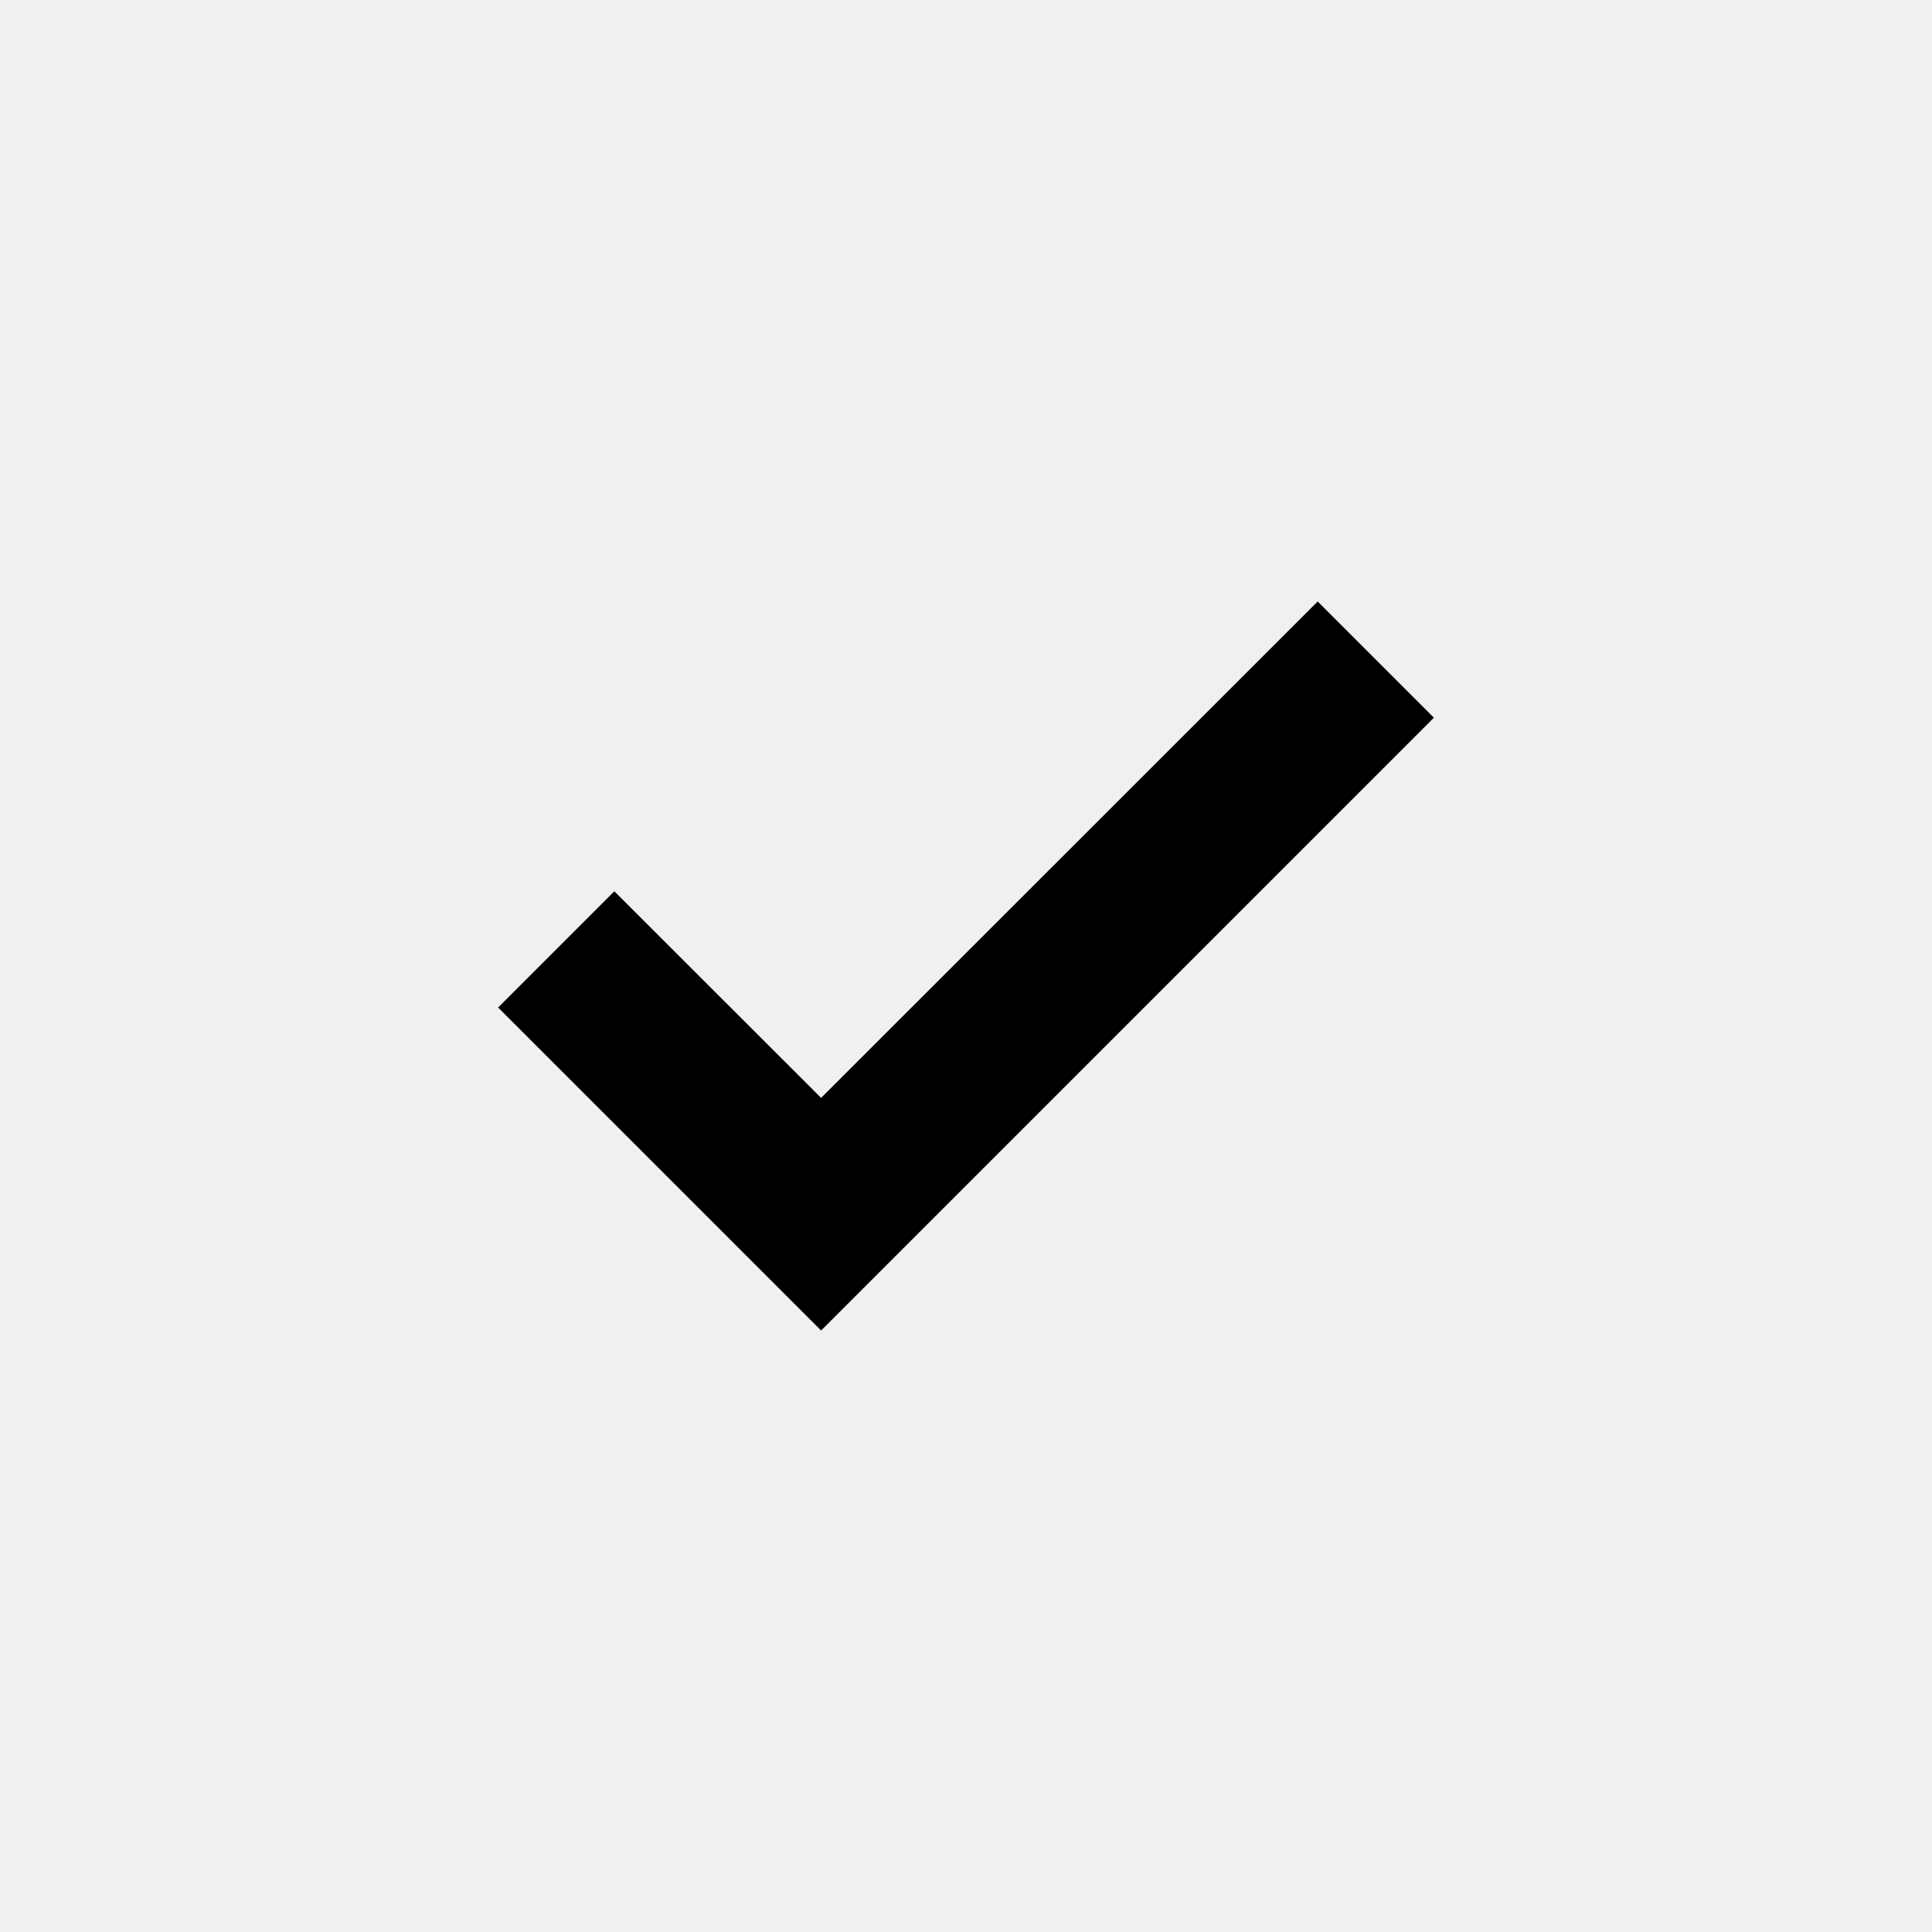
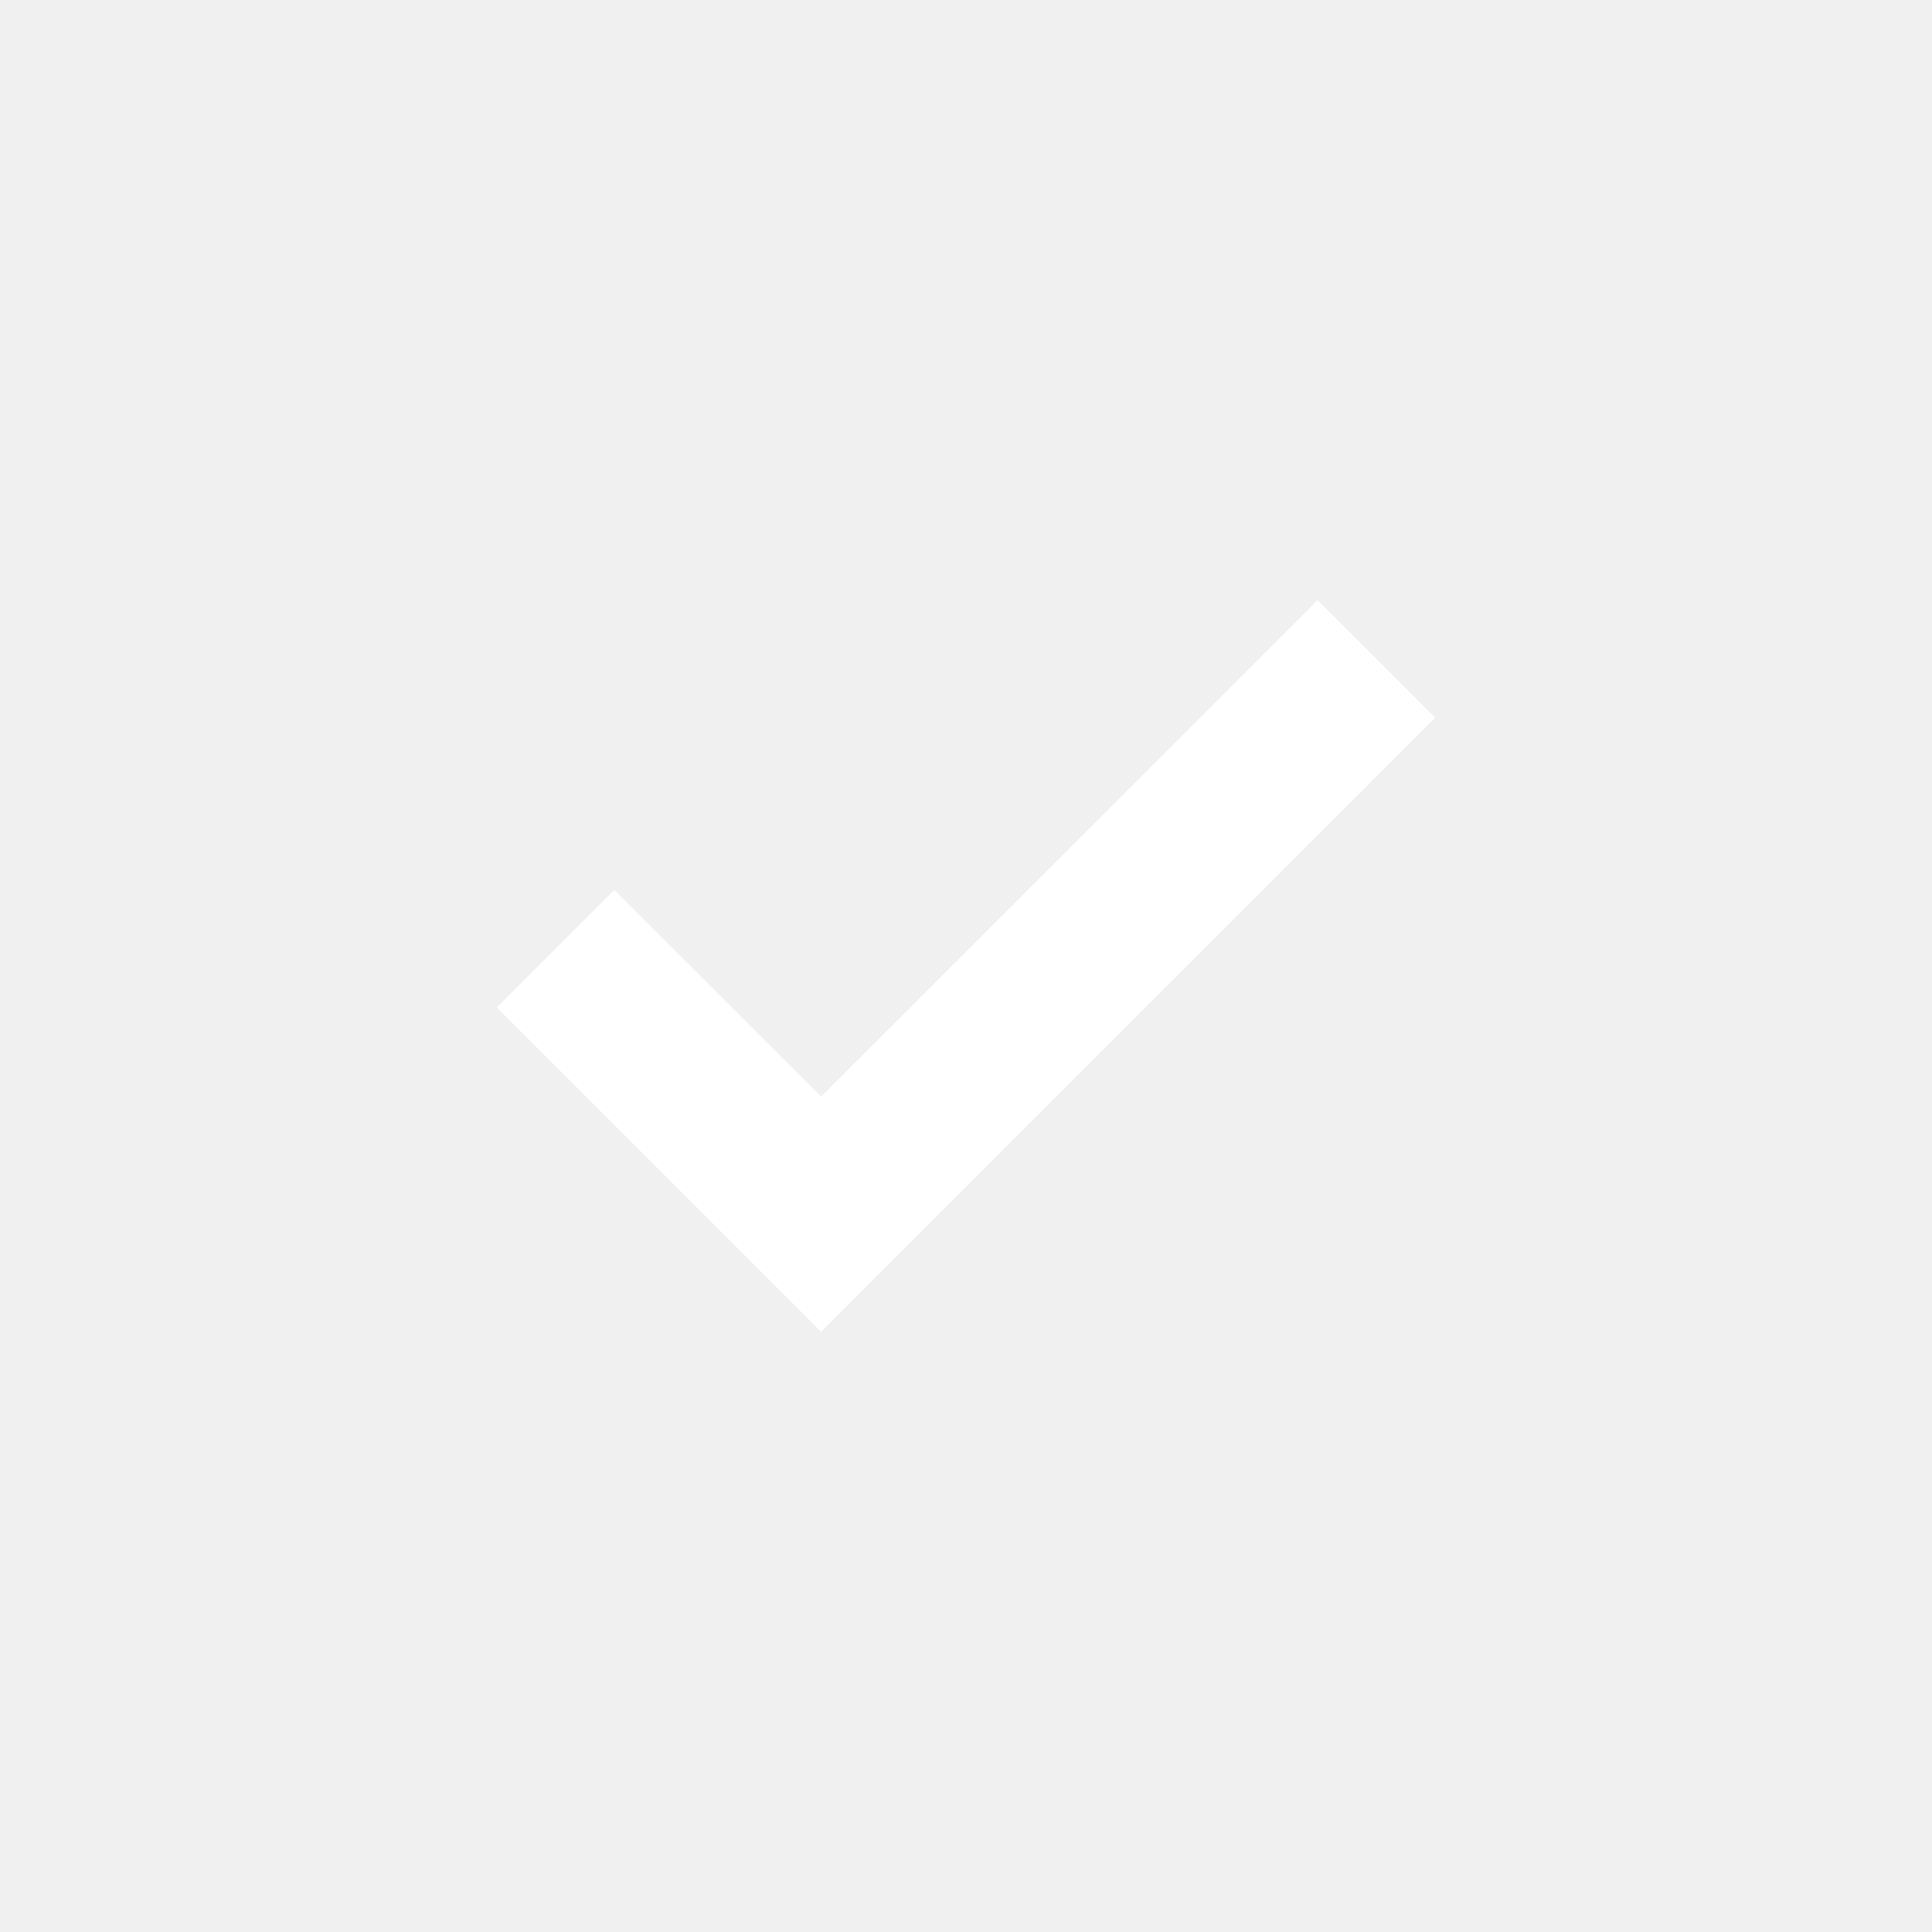
- <svg xmlns="http://www.w3.org/2000/svg" fill="#000000" width="800px" height="800px" viewBox="0 0 1024 1024">
-   <path d="M760 380.4l-61.6-61.6-263.2 263.1-109.6-109.5L264 534l171.2 171.2L760 380.4z" />
+ <svg xmlns="http://www.w3.org/2000/svg" fill="#ffffff" width="800px" height="800px" viewBox="0 0 1024 1024" stroke="#ffffff">
+   <g id="SVGRepo_bgCarrier" stroke-width="0" />
+   <g id="SVGRepo_tracerCarrier" stroke-linecap="round" stroke-linejoin="round" />
+   <g id="SVGRepo_iconCarrier">
+     <path d="M760 380.4l-61.6-61.6-263.2 263.1-109.6-109.5L264 534l171.2 171.2L760 380.4z" />
+   </g>
</svg>
